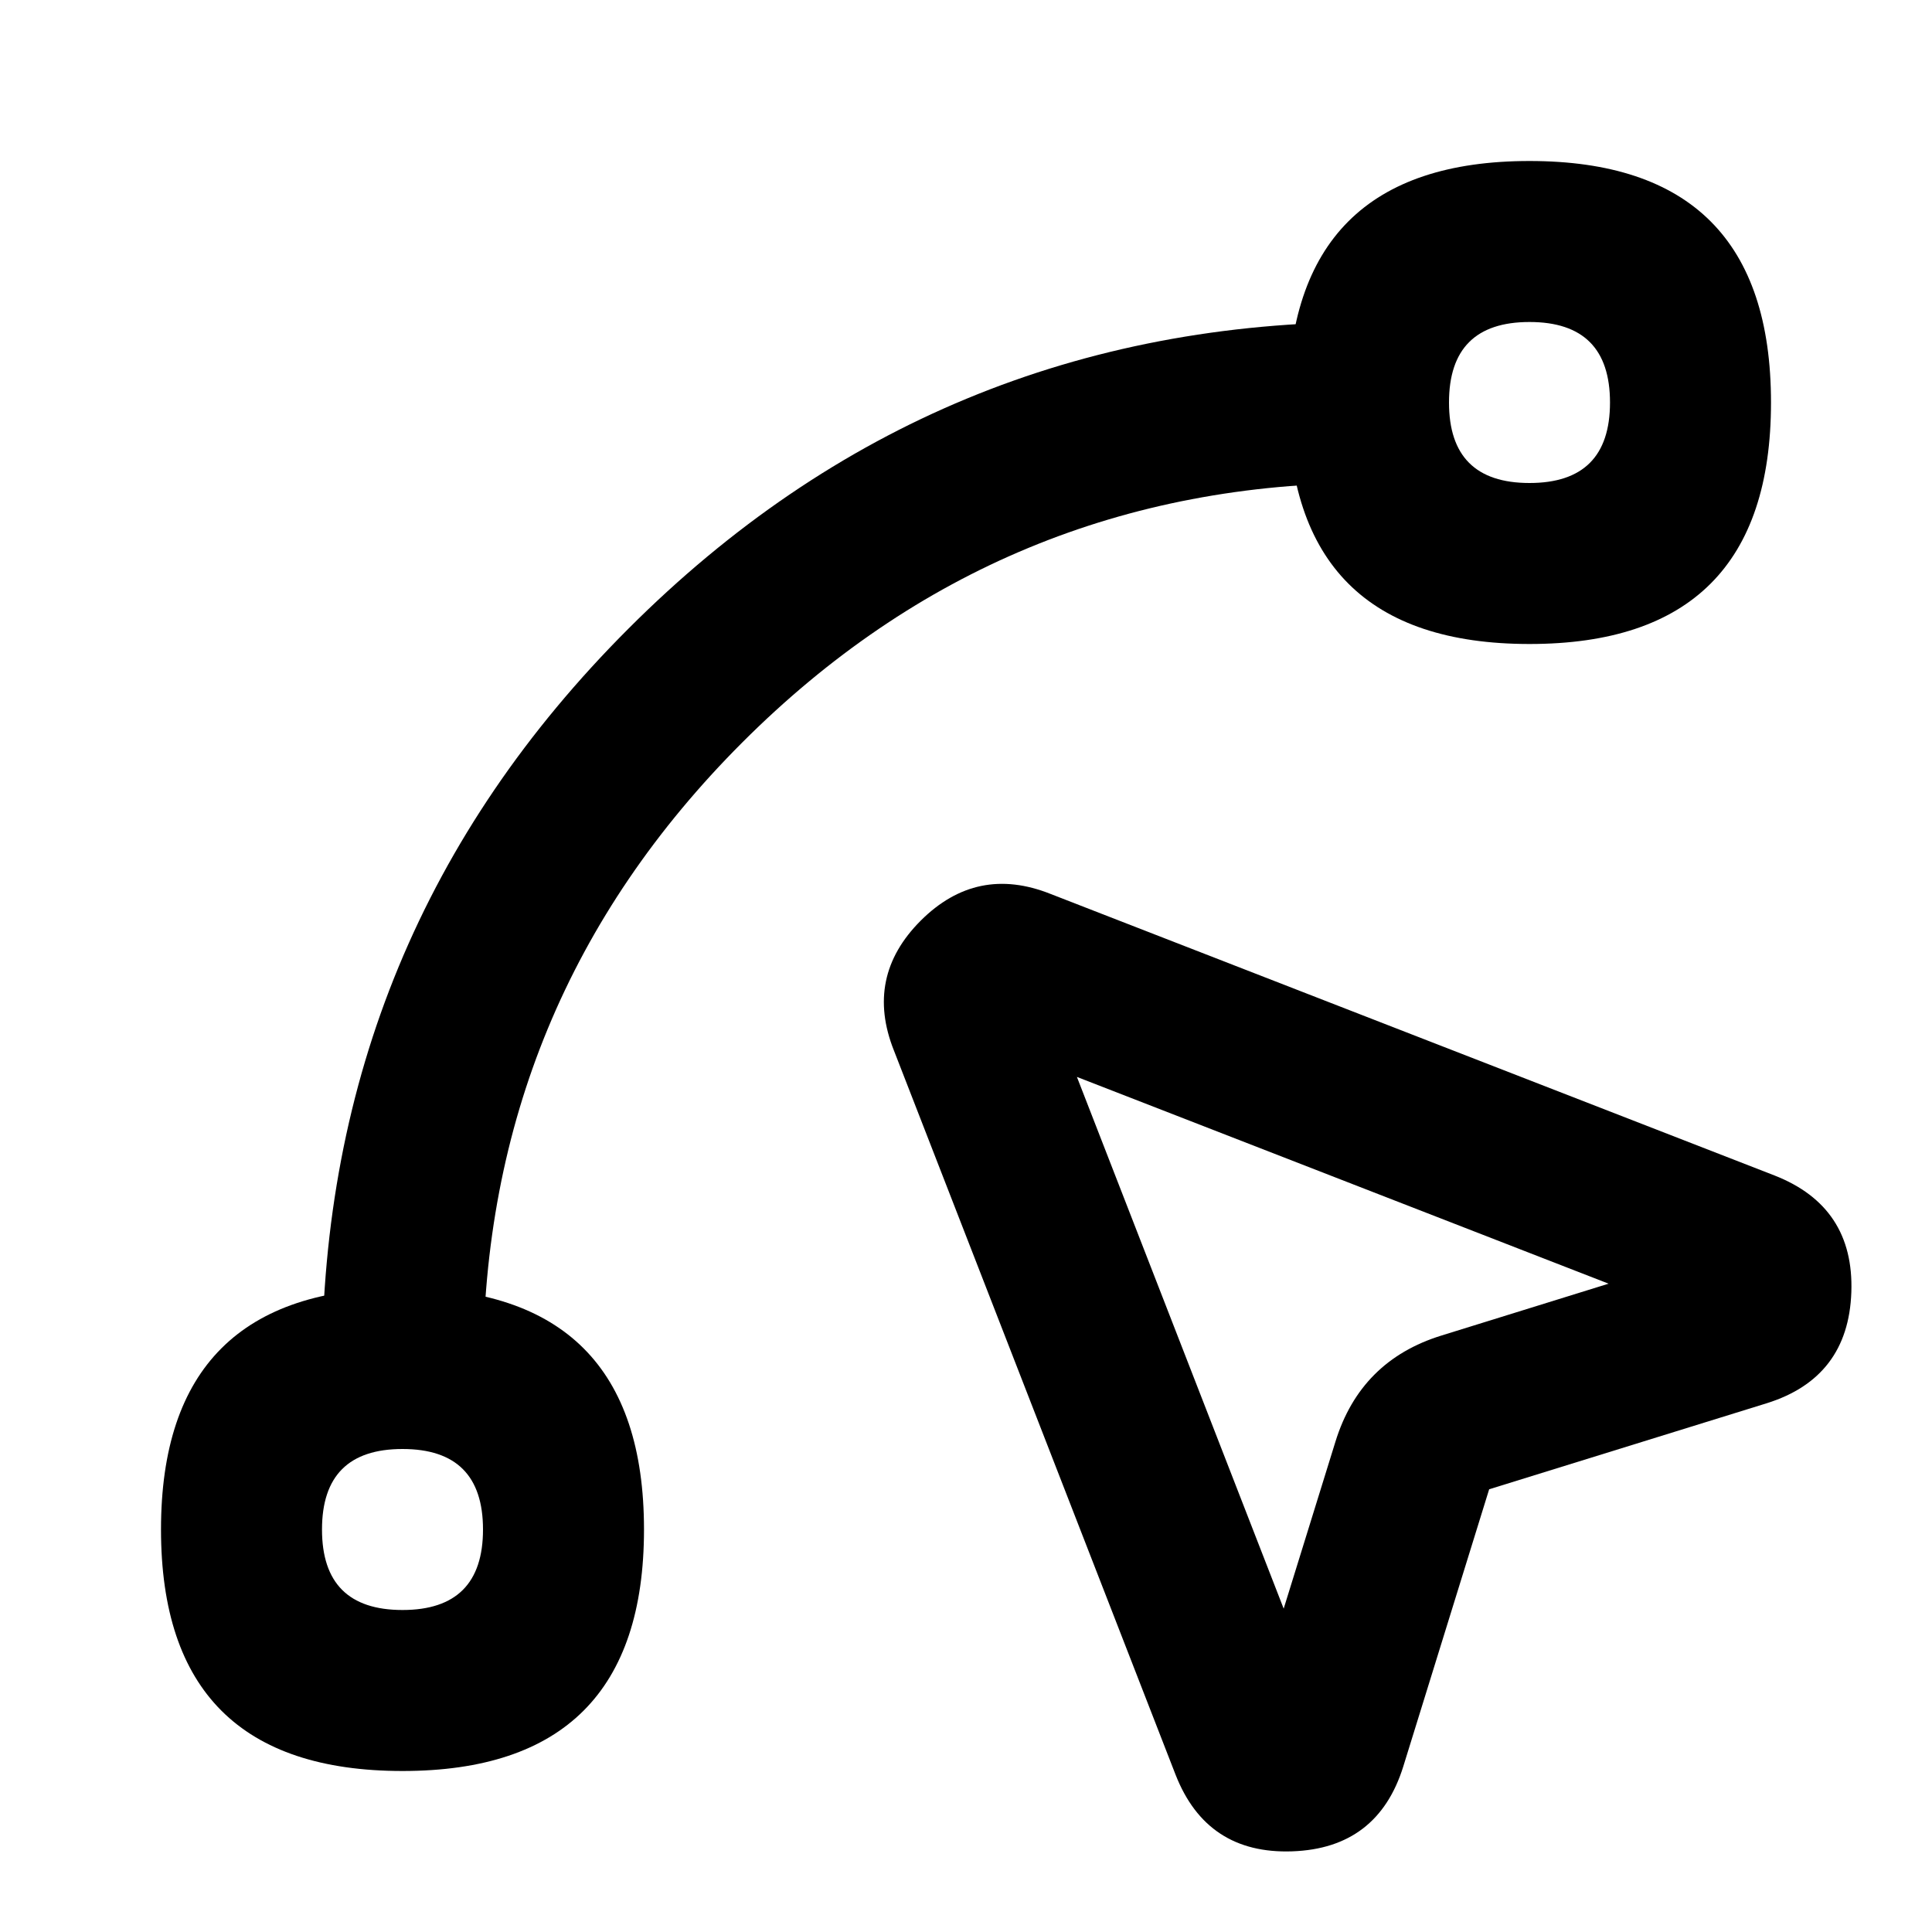
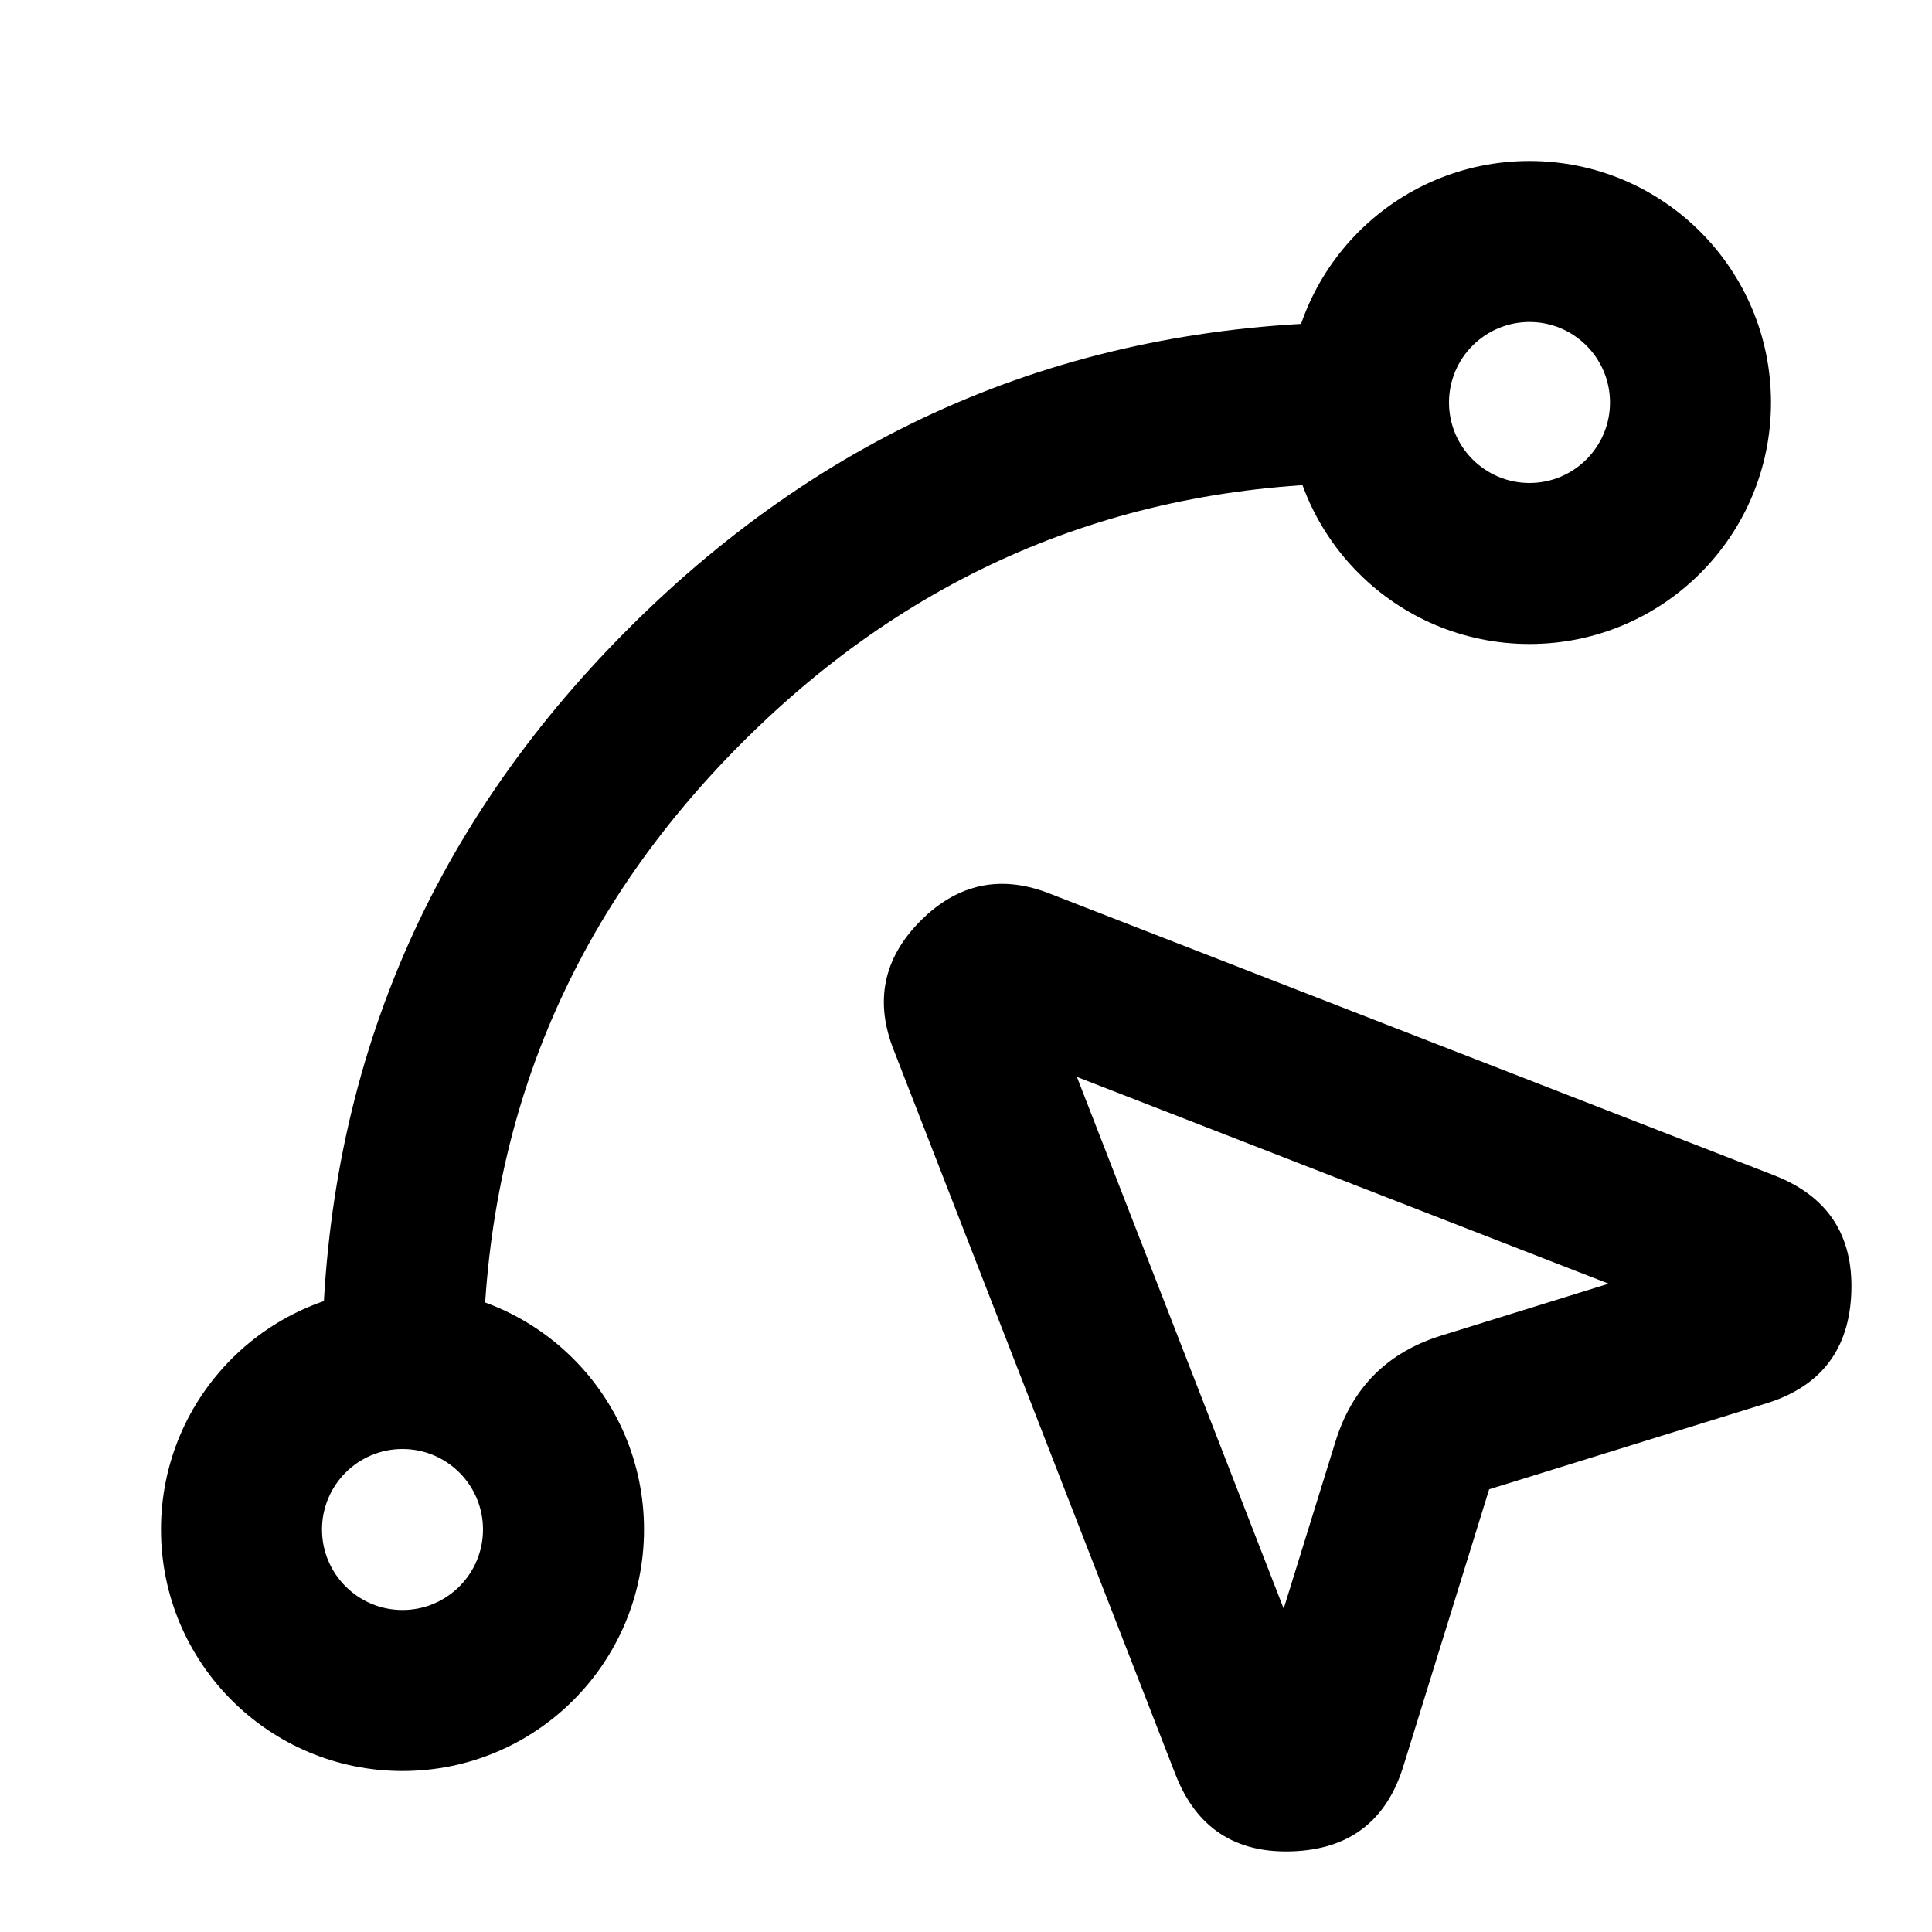
<svg xmlns="http://www.w3.org/2000/svg" viewBox="0 0 24 24">
  <path fill="currentColor" d="M11.105 13.051Q10.74 12.135 11.437 11.437Q12.135 10.74 13.051 11.105L22.043 14.602Q23.035 14.99 22.998 16.052Q22.961 17.115 21.946 17.432L18.5 18.5L18.499 18.5L17.432 21.944Q17.115 22.961 16.052 22.998Q14.99 23.035 14.603 22.045L11.102 13.043L11.105 13.051ZM12.966 12.319L16.465 21.317Q16.336 20.987 15.982 20.999Q15.628 21.012 15.522 21.352L16.589 17.91Q16.9 16.901 17.908 16.59L21.35 15.522Q21.012 15.628 20.999 15.982Q20.987 16.336 21.319 16.466L12.311 12.963Q12.618 13.085 12.852 12.852Q13.085 12.618 12.963 12.311L12.966 12.319Z" />
  <path fill="currentColor" d="M4 17Q4 11.615 7.808 7.808Q11.615 4 17 4Q17.099 4 17.195 4.019Q17.292 4.038 17.383 4.076Q17.474 4.114 17.556 4.169Q17.637 4.223 17.707 4.293Q17.777 4.363 17.831 4.444Q17.886 4.526 17.924 4.617Q17.962 4.708 17.981 4.805Q18 4.902 18 5Q18 5.098 17.981 5.195Q17.962 5.292 17.924 5.383Q17.886 5.474 17.831 5.556Q17.777 5.637 17.707 5.707Q17.637 5.777 17.556 5.831Q17.474 5.886 17.383 5.924Q17.292 5.962 17.195 5.981Q17.099 6 17 6Q12.444 6 9.222 9.222Q6 12.444 6 17Q6 17.099 5.981 17.195Q5.962 17.292 5.924 17.383Q5.886 17.474 5.831 17.556Q5.777 17.637 5.707 17.707Q5.637 17.777 5.556 17.831Q5.474 17.886 5.383 17.924Q5.292 17.962 5.195 17.981Q5.098 18 5 18Q4.902 18 4.805 17.981Q4.708 17.962 4.617 17.924Q4.526 17.886 4.444 17.831Q4.363 17.777 4.293 17.707Q4.223 17.637 4.169 17.556Q4.114 17.474 4.076 17.383Q4.038 17.292 4.019 17.195Q4 17.099 4 17Z" />
-   <path fill="currentColor" d="M18 5Q18 6 19 6Q20 6 20 5Q20 4 19 4Q18 4 18 5ZM16 5Q16 2 19 2Q22 2 22 5Q22 8 19 8Q16 8 16 5Z" />
-   <path fill="currentColor" d="M4 19Q4 20 5 20Q6 20 6 19Q6 18 5 18Q4 18 4 19ZM2 19Q2 16 5 16Q8 16 8 19Q8 22 5 22Q2 22 2 19Z" />
+   <path fill="currentColor" d="M16 5C16 3.343 17.343 2 19 2C20.657 2 22 3.343 22 5C22 6.657 20.657 8 19 8C17.343 8 16 6.657 16 5ZM18 5C18 5.552 18.448 6 19 6C19.552 6 20 5.552 20 5C20 4.448 19.552 4 19 4C18.448 4 18 4.448 18 5Z" />
+   <path fill="currentColor" d="M2 19C2 17.343 3.343 16 5 16C6.657 16 8 17.343 8 19C8 20.657 6.657 22 5 22C3.343 22 2 20.657 2 19ZM4 19C4 19.552 4.448 20 5 20C5.552 20 6 19.552 6 19C6 18.448 5.552 18 5 18C4.448 18 4 18.448 4 19Z" />
</svg>
